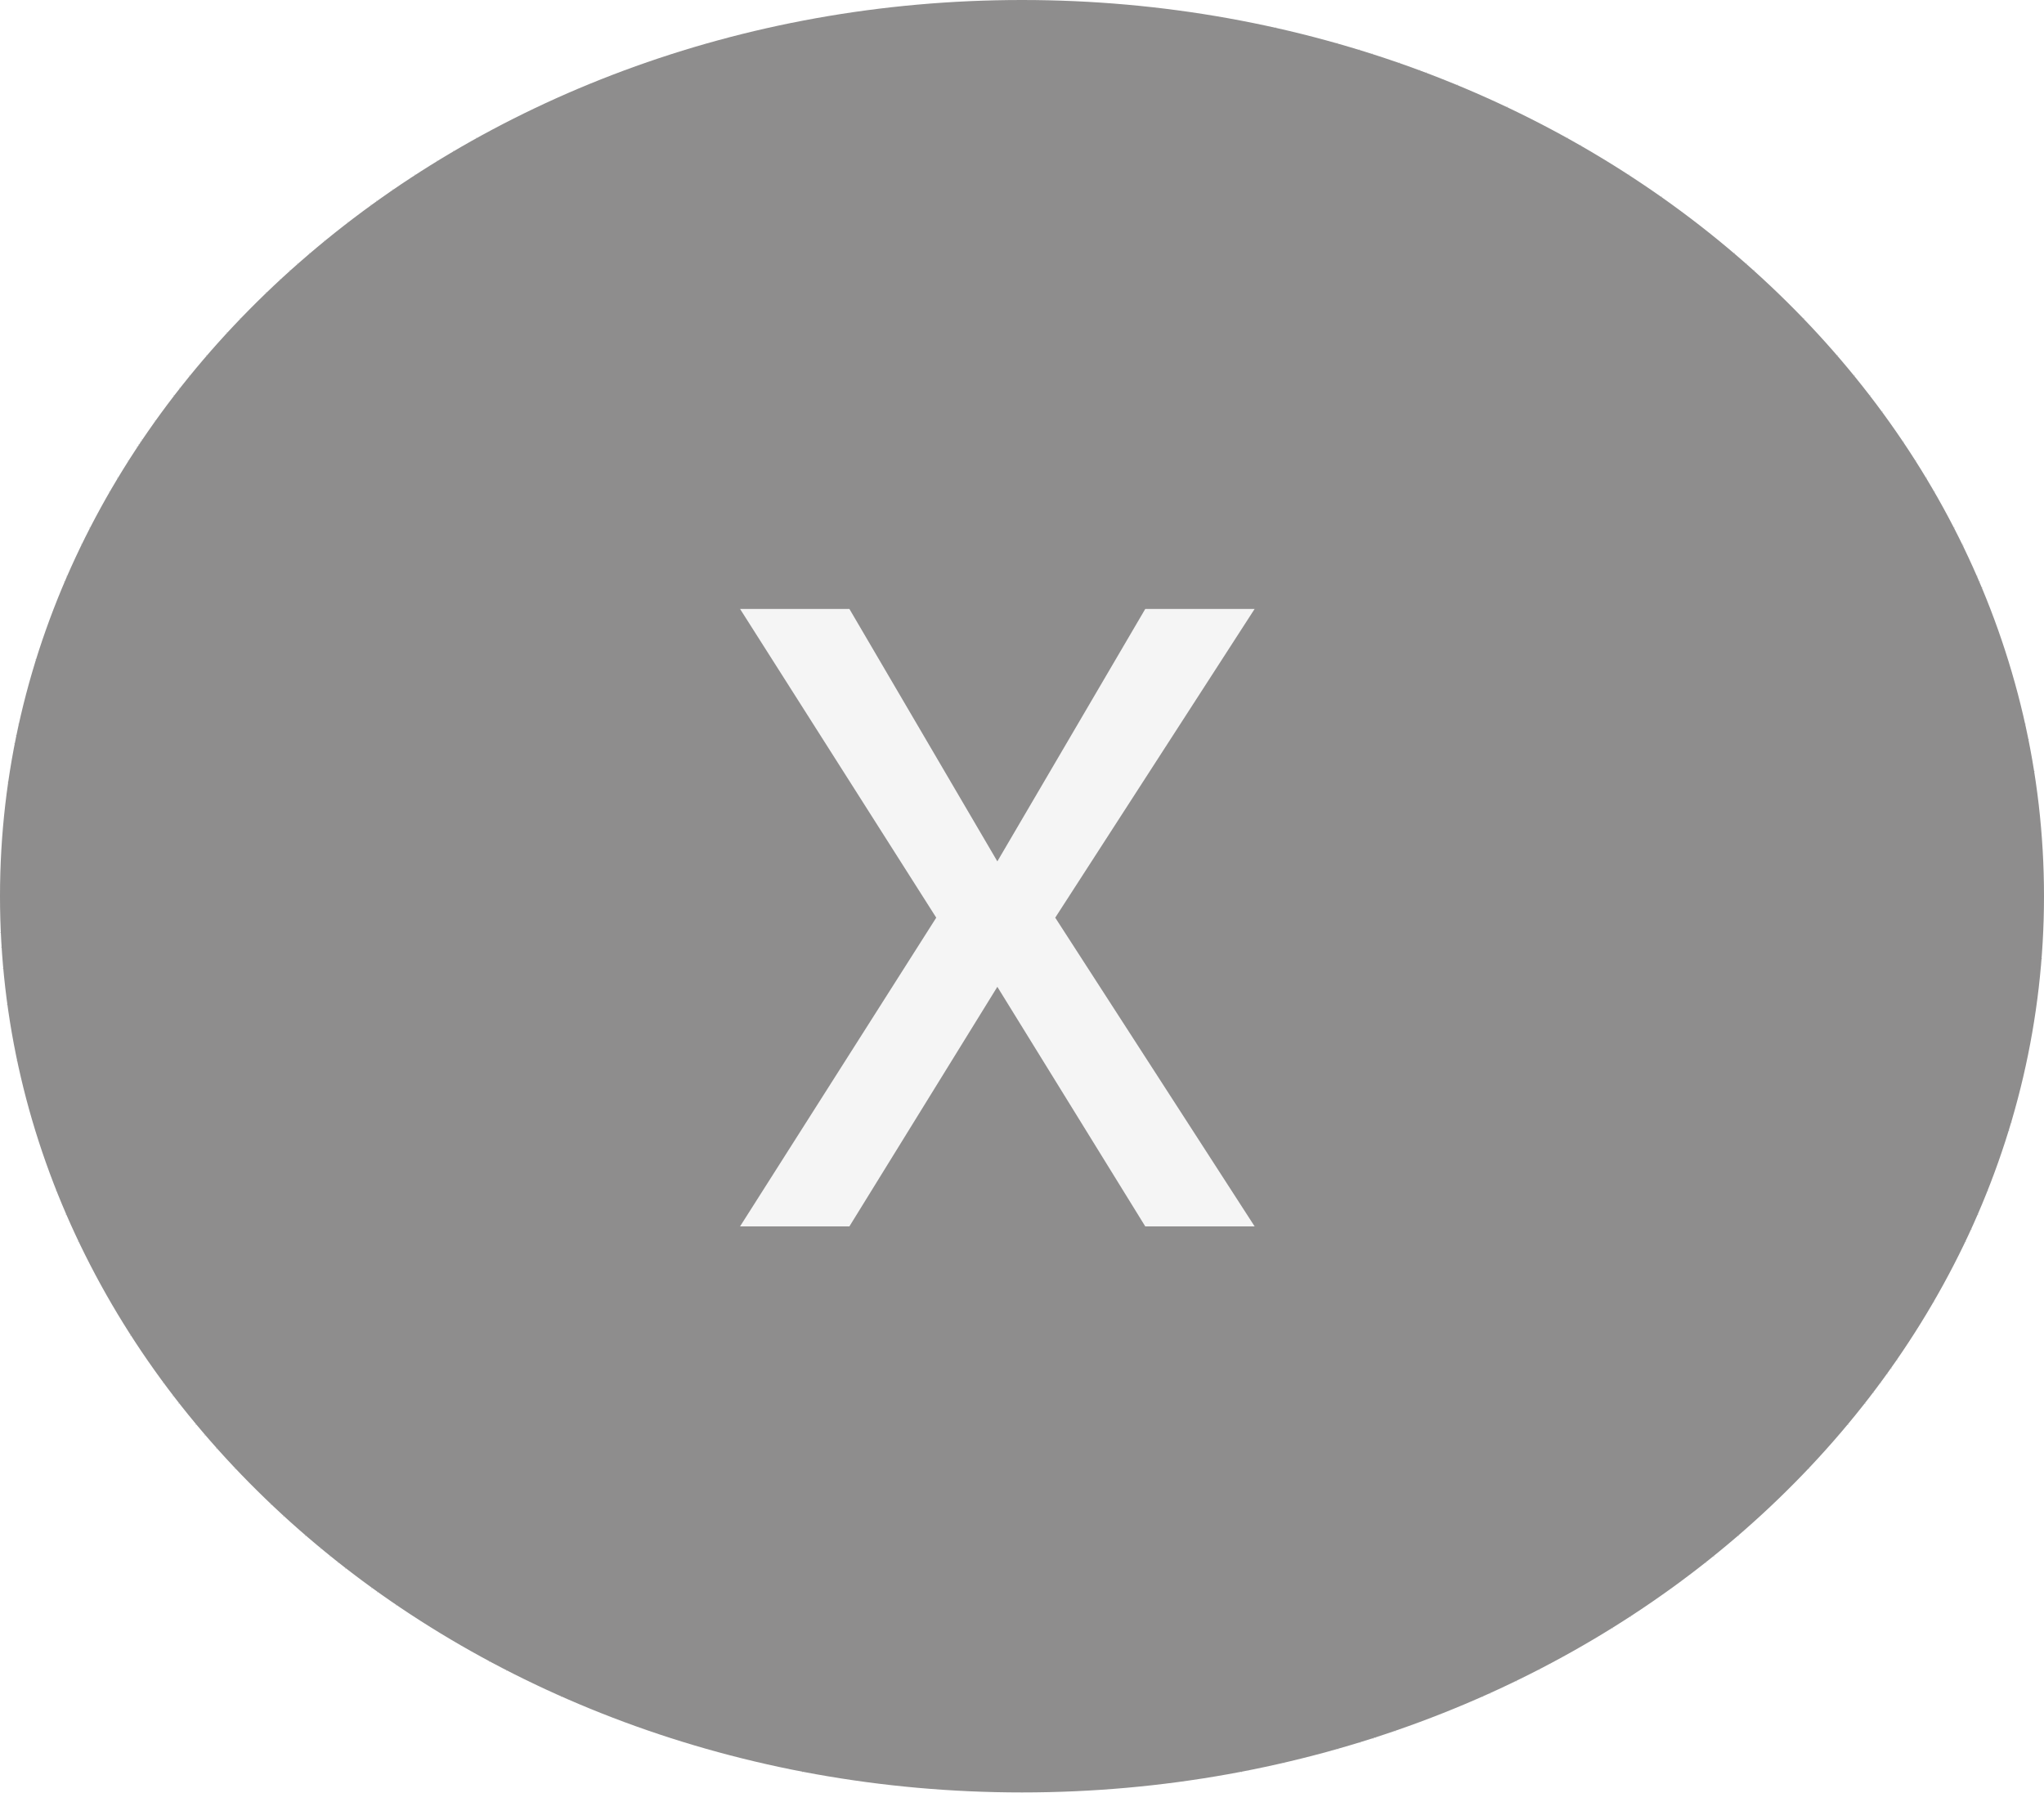
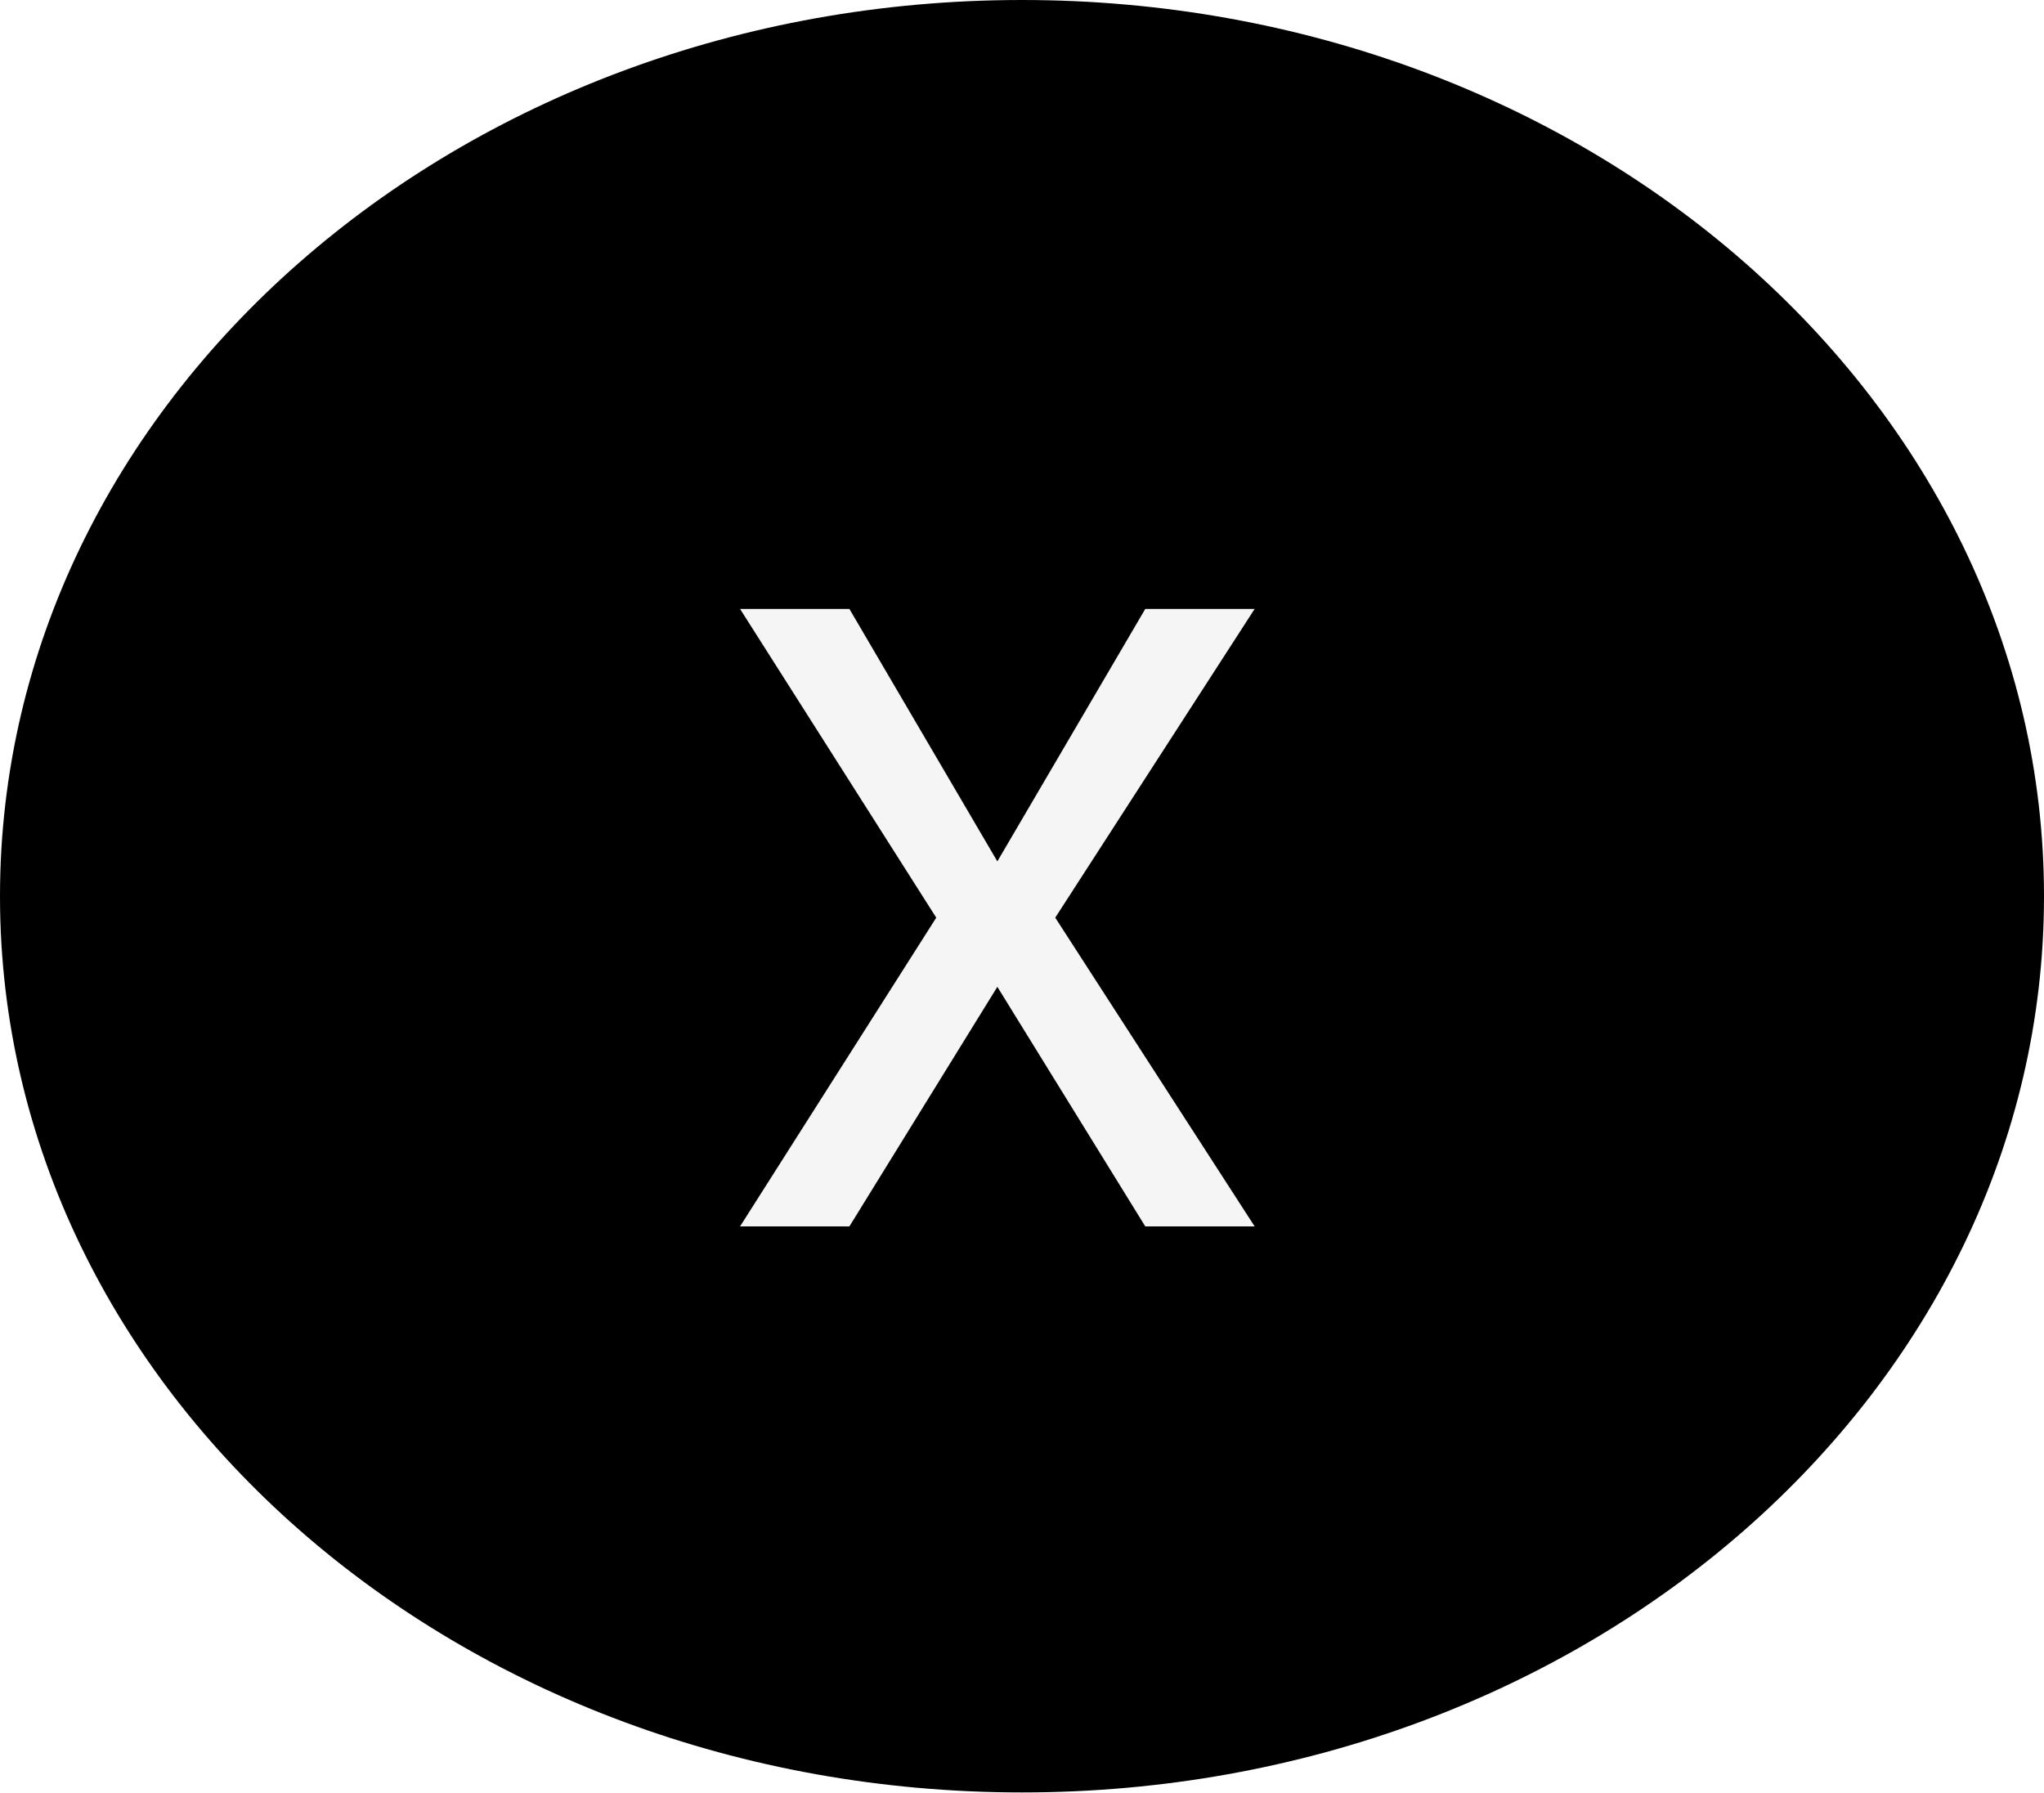
<svg xmlns="http://www.w3.org/2000/svg" width="65" height="57" viewBox="0 0 65 57" fill="none">
  <g filter="url(#filter0_d_11_29)">
-     <ellipse cx="32.5" cy="28.5" rx="32.5" ry="28.5" fill="#8E8D8D" />
+     <ellipse cx="32.5" cy="28.5" rx="32.5" ry="28.5" fill="black" />
    <path d="M27.011 19.364L31.716 27.392L36.42 19.364H39.898L33.557 29.182L39.898 39H36.42L31.716 31.381L27.011 39H23.534L29.773 29.182L23.534 19.364H27.011Z" fill="#F5F5F5" />
  </g>
  <defs>
    <filter id="filter0_d_11_29" x="0" y="0" width="65" height="57" filterUnits="userSpaceOnUse" color-interpolation-filters="sRGB">
      <feFlood flood-opacity="0" result="BackgroundImageFix" />
      <feColorMatrix in="SourceAlpha" type="matrix" values="0 0 0 0 0 0 0 0 0 0 0 0 0 0 0 0 0 0 127 0" result="hardAlpha" />
      <feOffset />
      <feComposite in2="hardAlpha" operator="out" />
      <feColorMatrix type="matrix" values="0 0 0 0 0 0 0 0 0 0 0 0 0 0 0 0 0 0 0.4 0" />
      <feBlend mode="normal" in2="BackgroundImageFix" result="effect1_dropShadow_11_29" />
      <feBlend mode="normal" in="SourceGraphic" in2="effect1_dropShadow_11_29" result="shape" />
    </filter>
  </defs>
</svg>
